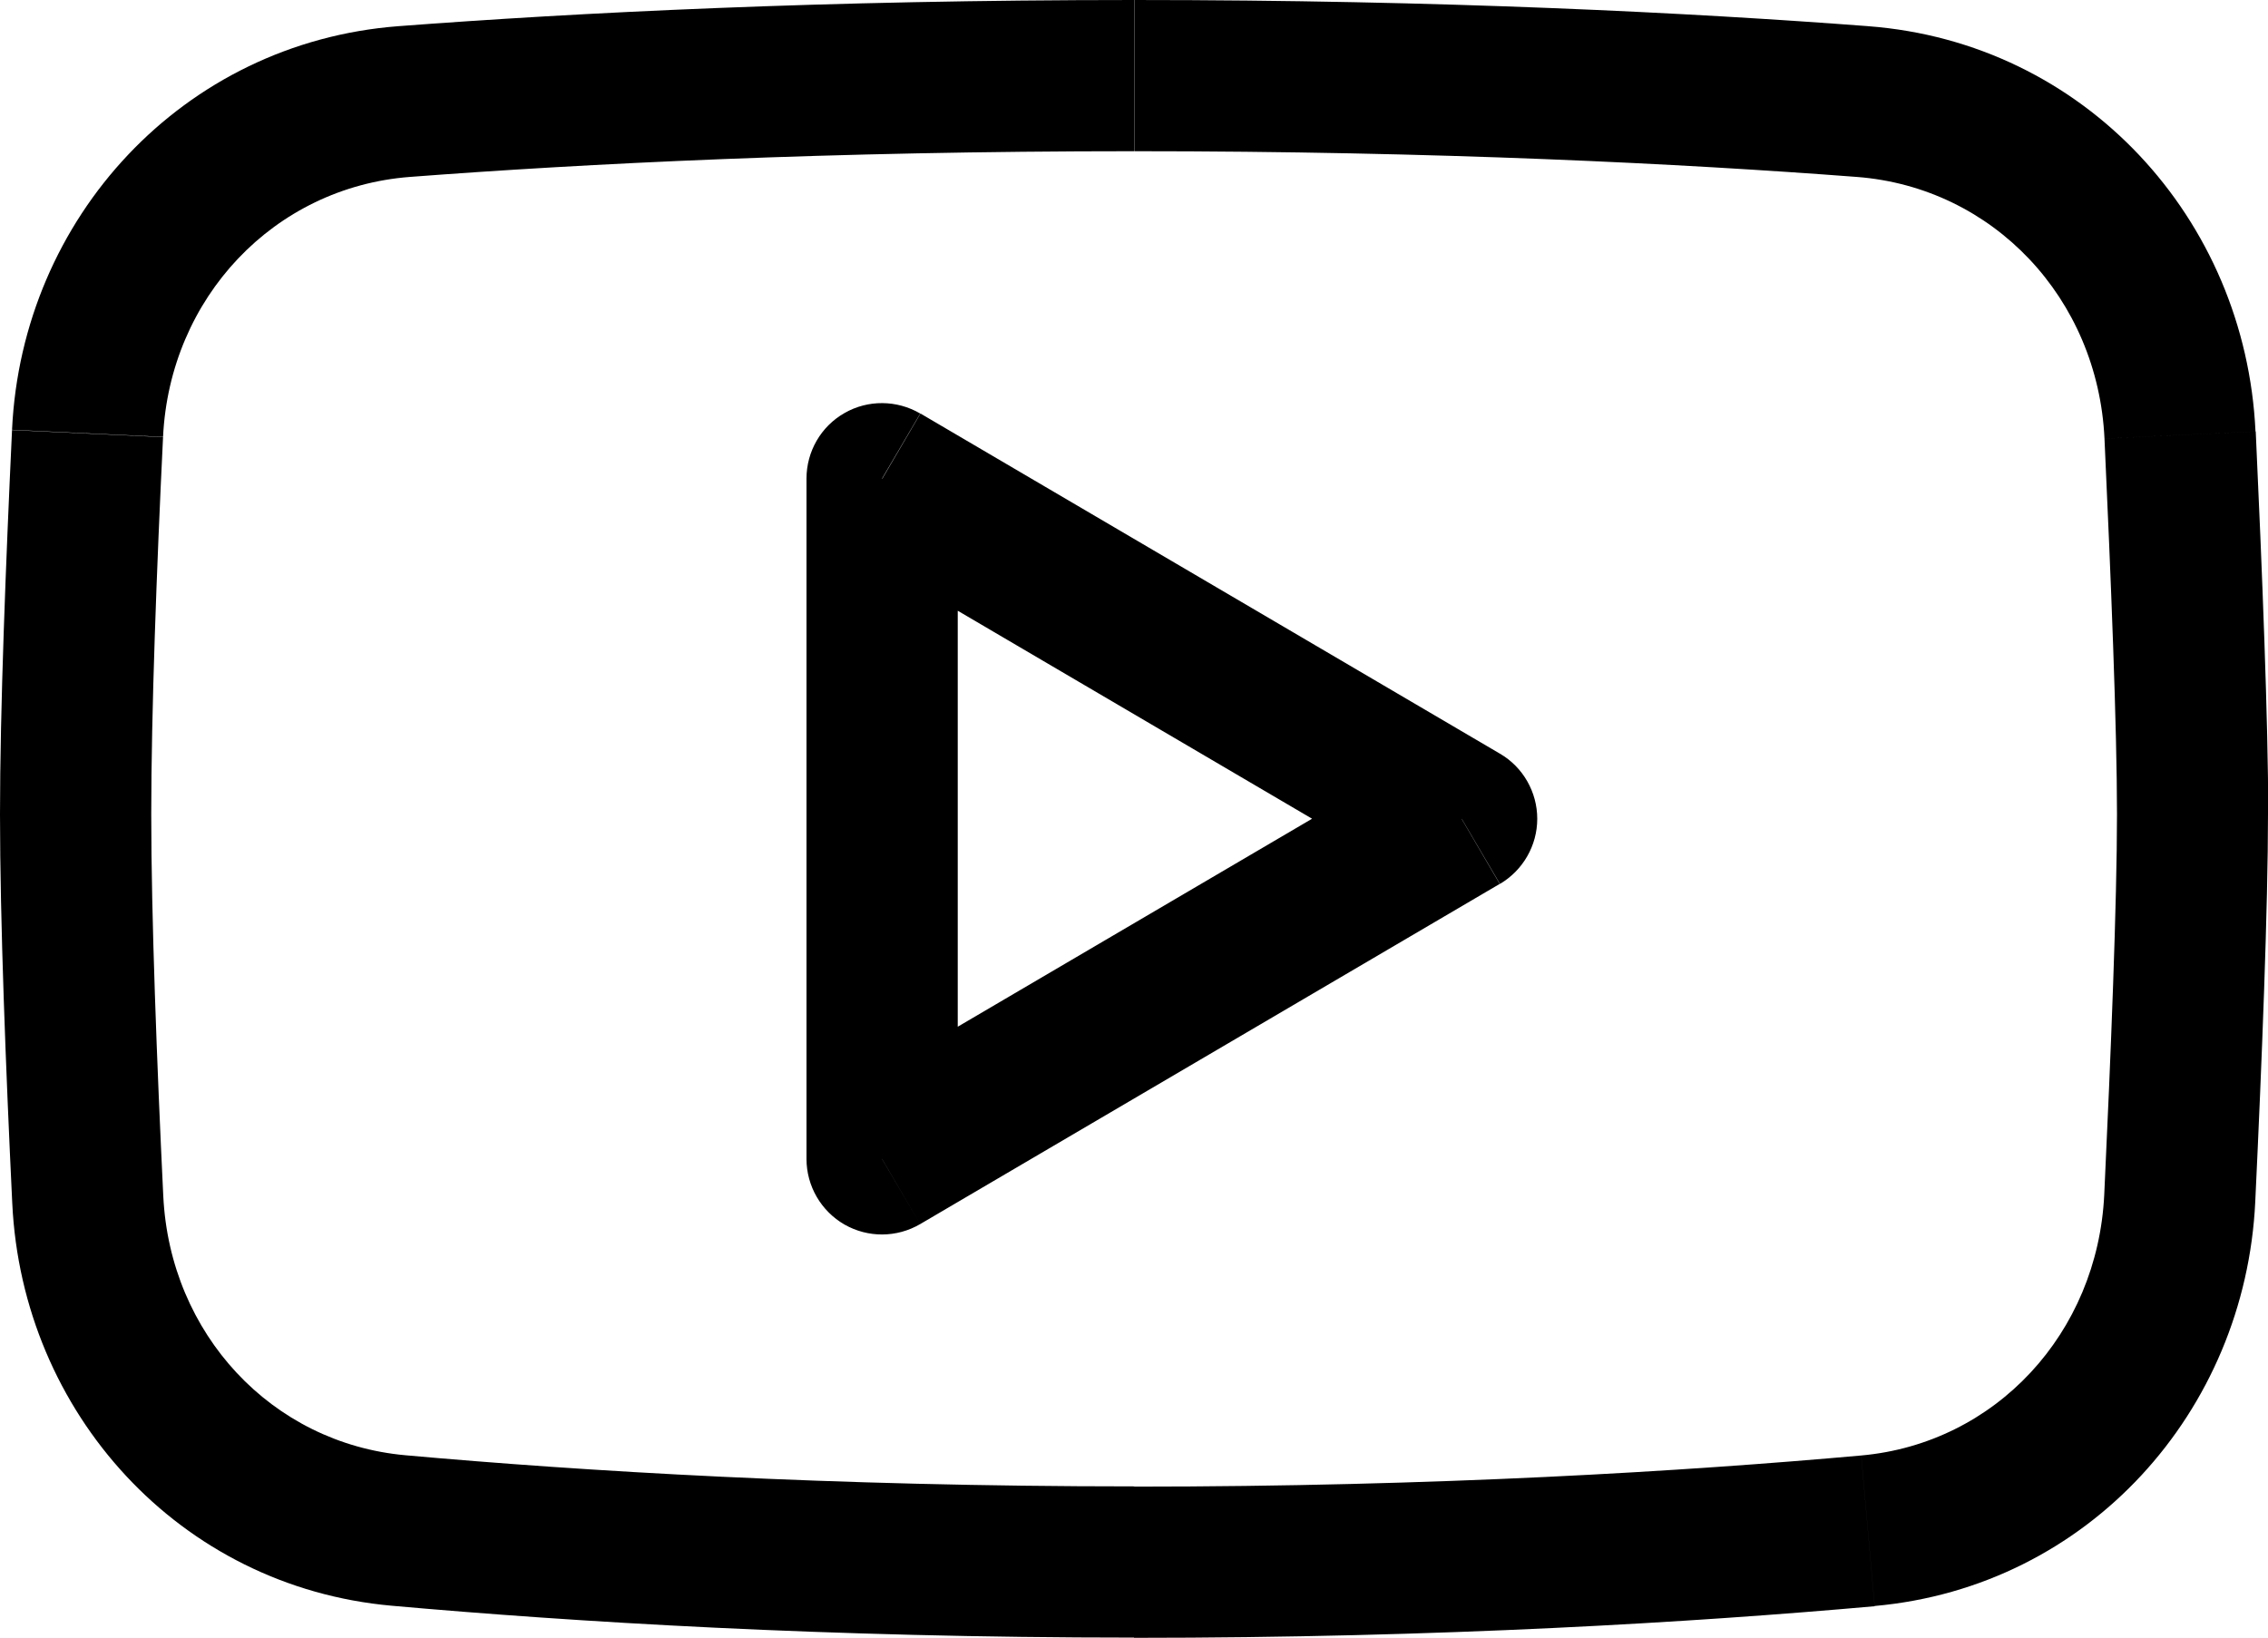
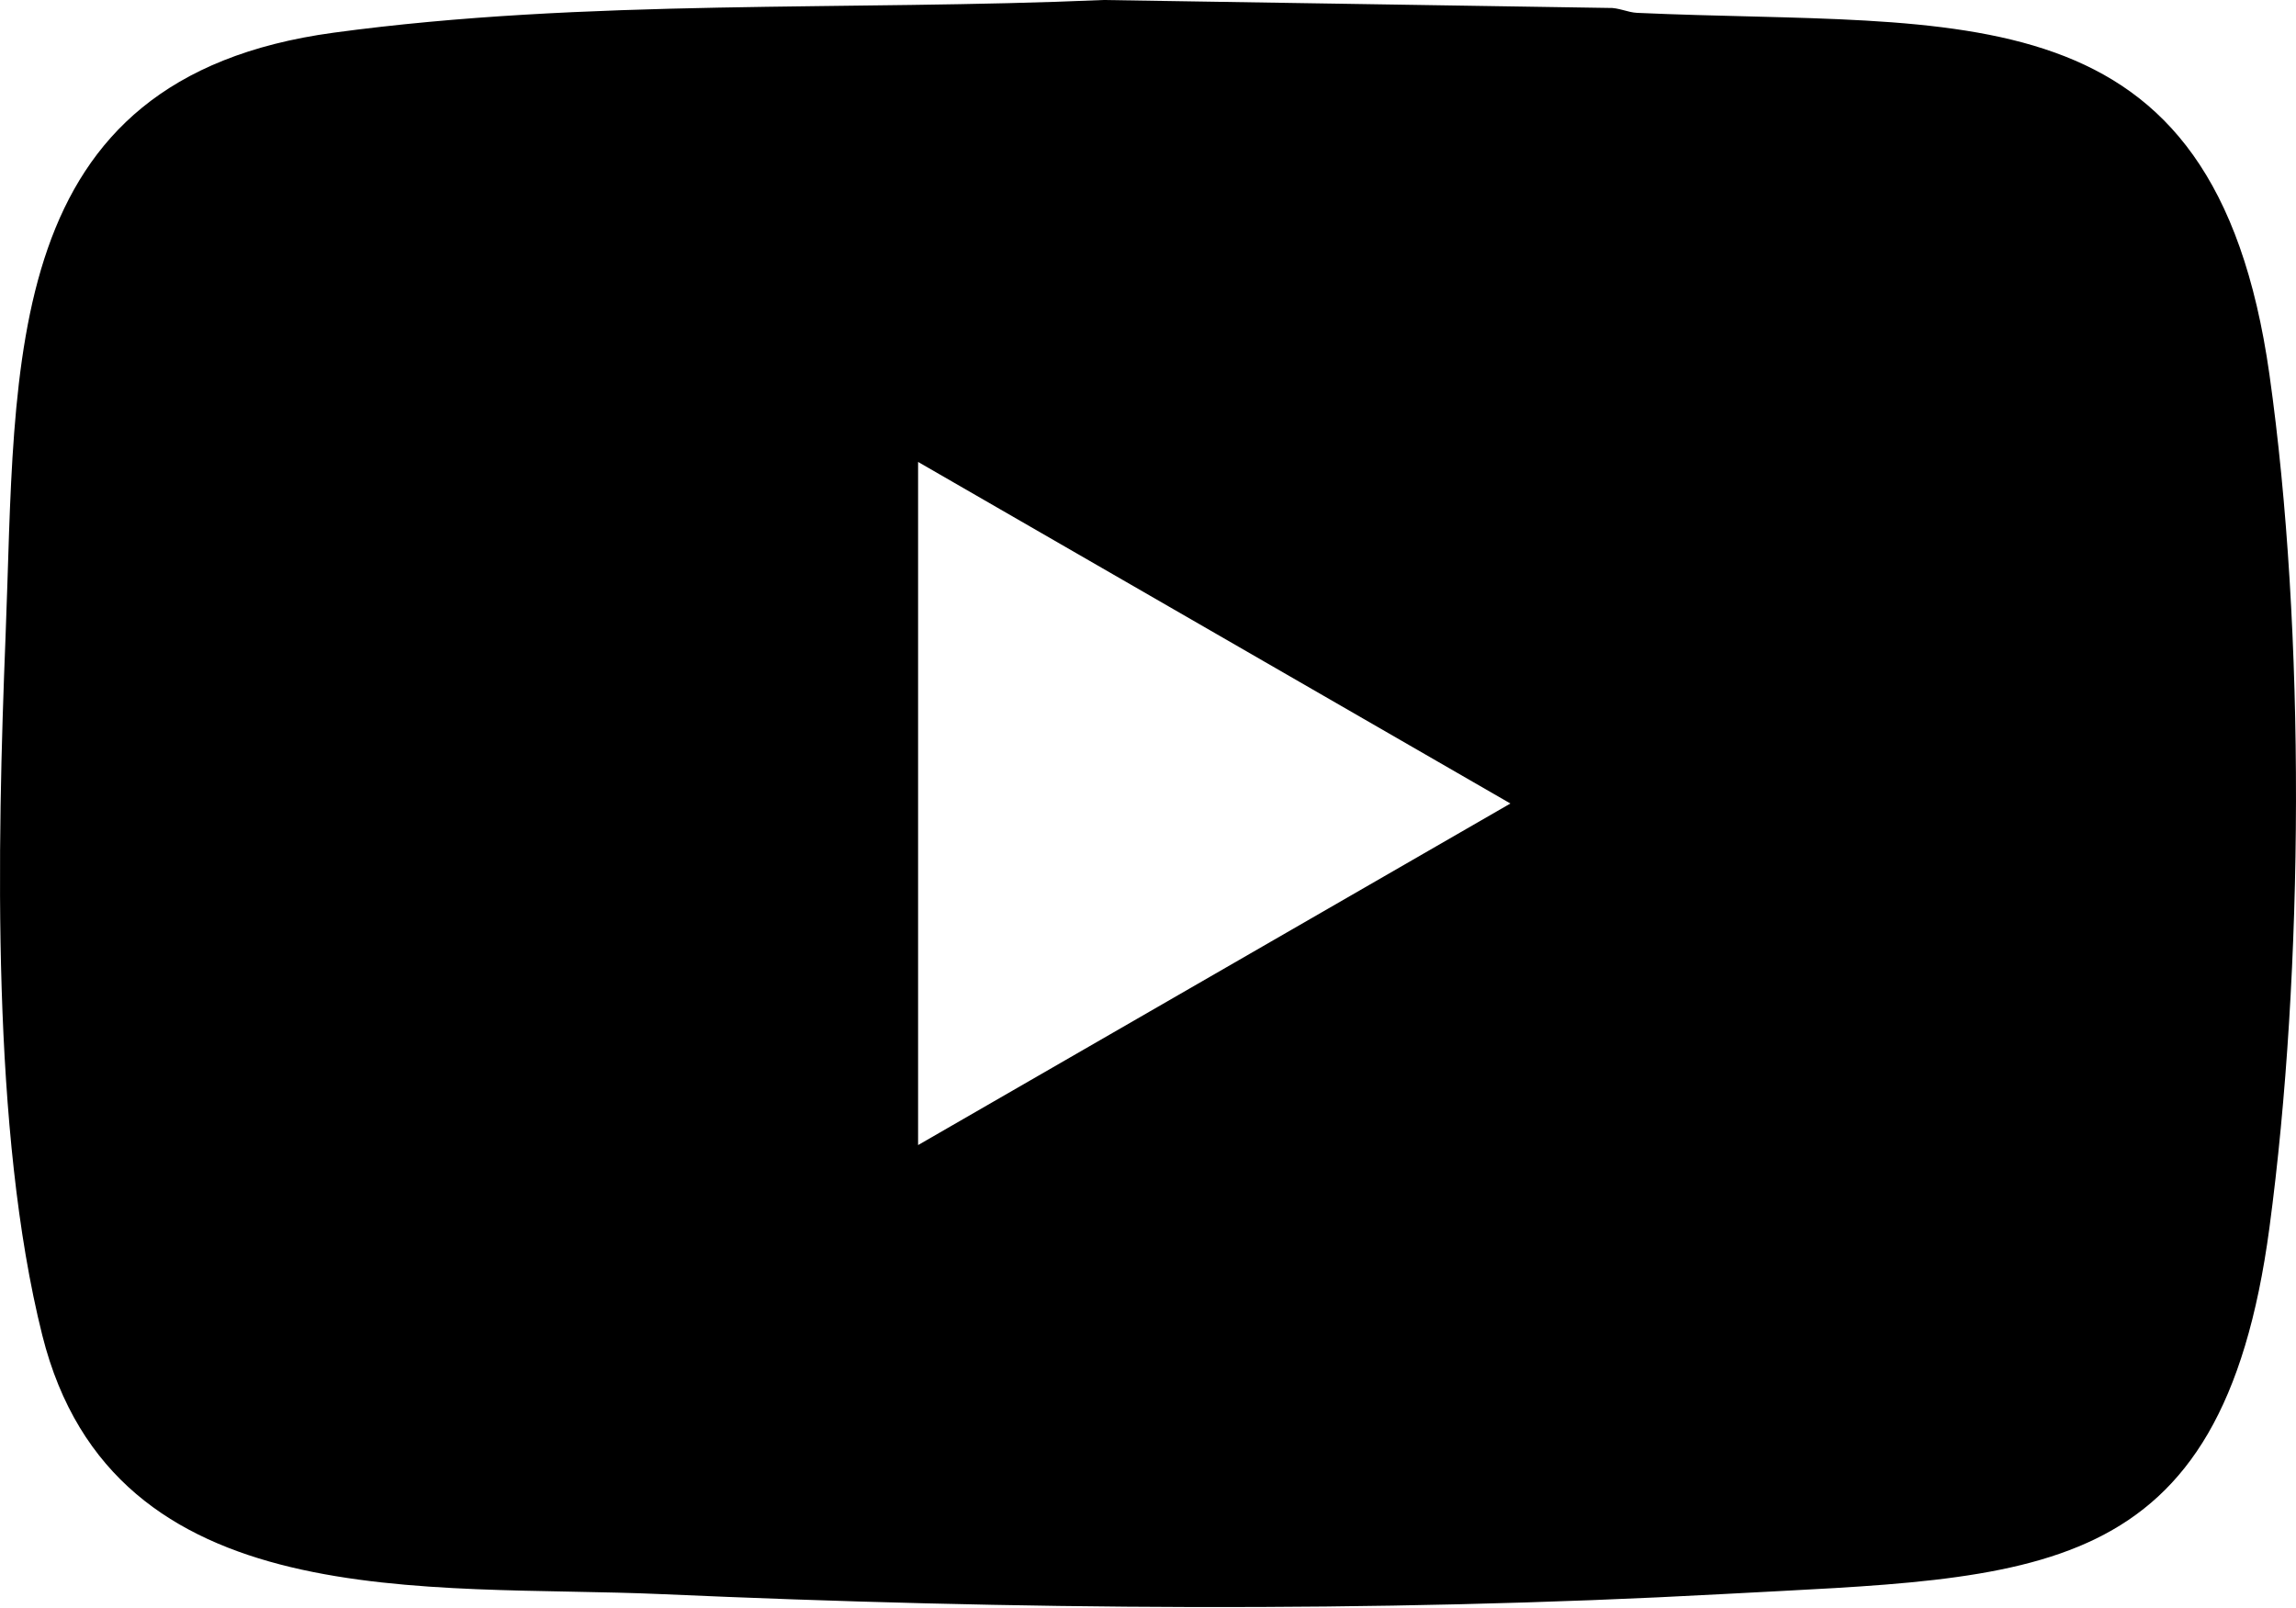
- <svg xmlns="http://www.w3.org/2000/svg" id="a" viewBox="0 0 96.12 69.42">
-   <path d="M3.71,18.38l-3.2-.15,3.2.15ZM17.13,4.31l-.24-3.19.24,3.19ZM3.72,50.86l3.2-.15-3.2.15ZM16.89,64.88l.29-3.19h0l-.29,3.19ZM79.17,64.89l.29,3.19h0l-.29-3.19ZM92.38,50.79l-3.2-.15h0l3.2.15ZM92.39,18.44l-3.2.15h0l3.2-.15ZM78.93,4.3l-.24,3.19.24-3.19ZM61.95,34.71l1.62,2.76c.98-.58,1.58-1.63,1.58-2.76s-.6-2.19-1.58-2.76l-1.62,2.76ZM37.38,20.29l1.62-2.76c-.99-.58-2.22-.59-3.21-.02-1,.57-1.61,1.63-1.61,2.78h3.2ZM37.38,49.13h-3.2c0,1.15.62,2.21,1.61,2.78,1,.57,2.22.56,3.21-.02l-1.62-2.76ZM6.91,18.53c.28-5.91,4.71-10.59,10.46-11.03l-.49-6.39C7.76,1.81.93,9.23.51,18.22l6.4.3ZM6.41,34.51c0-4.28.23-10.43.5-15.98l-6.4-.3c-.26,5.56-.51,11.85-.51,16.29h6.41ZM6.92,50.71c-.27-5.61-.51-11.86-.51-16.19H0c0,4.5.25,10.89.52,16.5l6.4-.31ZM17.18,61.69c-5.66-.51-9.98-5.14-10.26-10.99l-6.4.31c.42,8.87,7.08,16.26,16.09,17.06l.57-6.38ZM48.06,63.01c-12.86,0-23.42-.65-30.88-1.32l-.57,6.38c7.63.68,18.38,1.35,31.46,1.35v-6.41ZM78.88,61.7c-7.46.67-18,1.32-30.82,1.32v6.41c13.03,0,23.77-.66,31.39-1.34l-.57-6.38ZM89.18,50.64c-.28,5.88-4.61,10.55-10.3,11.06l.57,6.38c9.05-.81,15.71-8.24,16.13-17.14l-6.4-.3ZM89.72,34.51c0,3.73-.26,10.21-.54,16.13l6.4.3c.28-5.9.54-12.53.54-16.43h-6.41ZM89.19,18.59c.27,5.86.53,12.24.53,15.92h6.41c0-3.86-.26-10.38-.53-16.22l-6.4.3ZM78.69,7.5c5.78.44,10.22,5.15,10.5,11.09l6.4-.3c-.42-9.02-7.25-16.49-16.42-17.18l-.49,6.39ZM48.06,6.41c12.91,0,23.28.53,30.63,1.09l.49-6.39c-7.49-.57-18.03-1.11-31.11-1.11v6.41ZM17.37,7.5c7.35-.56,17.75-1.09,30.69-1.09V0c-13.12,0-23.68.54-31.18,1.11l.49,6.39ZM63.57,31.95l-24.56-14.42-3.24,5.53,24.56,14.42,3.24-5.53ZM39,51.89l24.56-14.42-3.24-5.53-24.56,14.42,3.24,5.53ZM34.18,20.29v28.84h6.41v-28.84h-6.41Z" />
+ <svg xmlns="http://www.w3.org/2000/svg" id="a" viewBox="0 0 639.54 447.68">
+   <path d="M307.35,0l140.72,2.21c2.72-.13,5.3,1.25,7.94,1.37,90.78,4.1,160.7-8.18,176.12,100.67,10.14,71.61,9.61,166.1,0,237.82-13.34,99.62-64.79,97.21-152.19,101.98-97.05,5.29-198.55,4.34-295.42.03-65.42-2.91-152.95,6.9-172.74-72.12C-2.44,315.19-.78,235.84,1.55,177.25,4.59,100.65-.6,21.81,92.9,9.11,163.23-.44,236.61,3.07,307.35,0ZM255.73,318.98l164.99-95.15-164.99-95.15v190.29Z" />
</svg>
